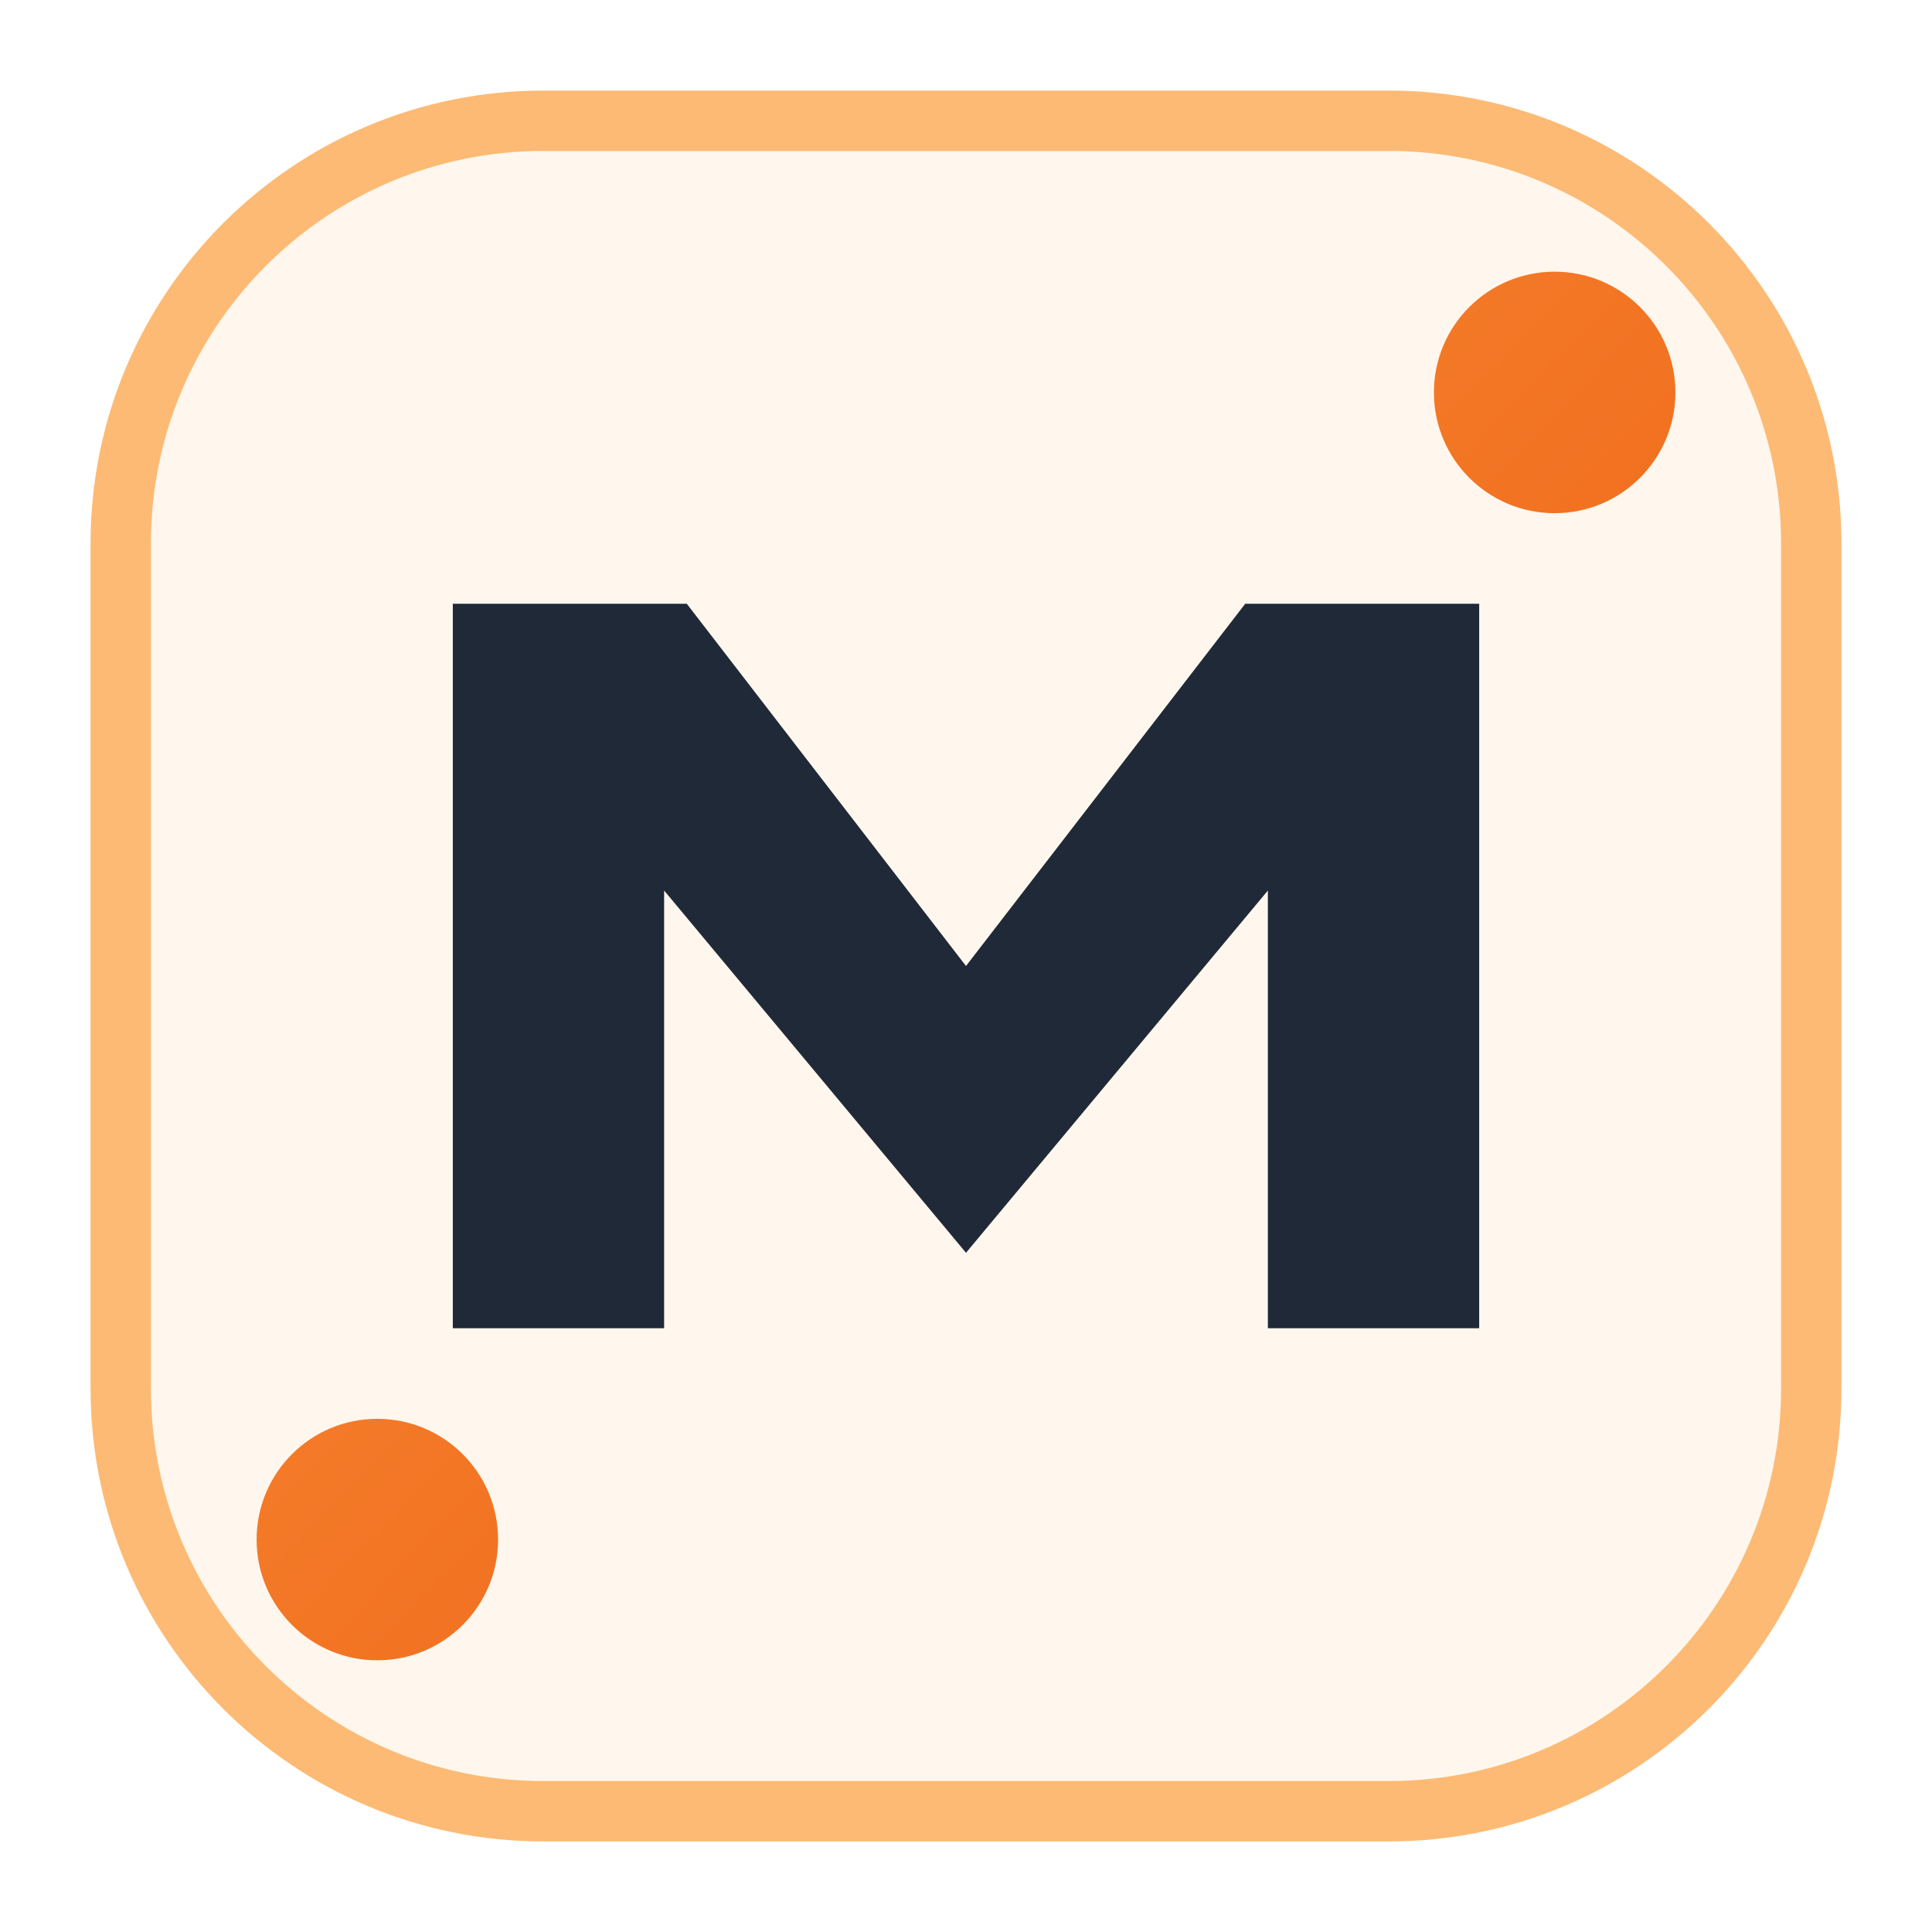
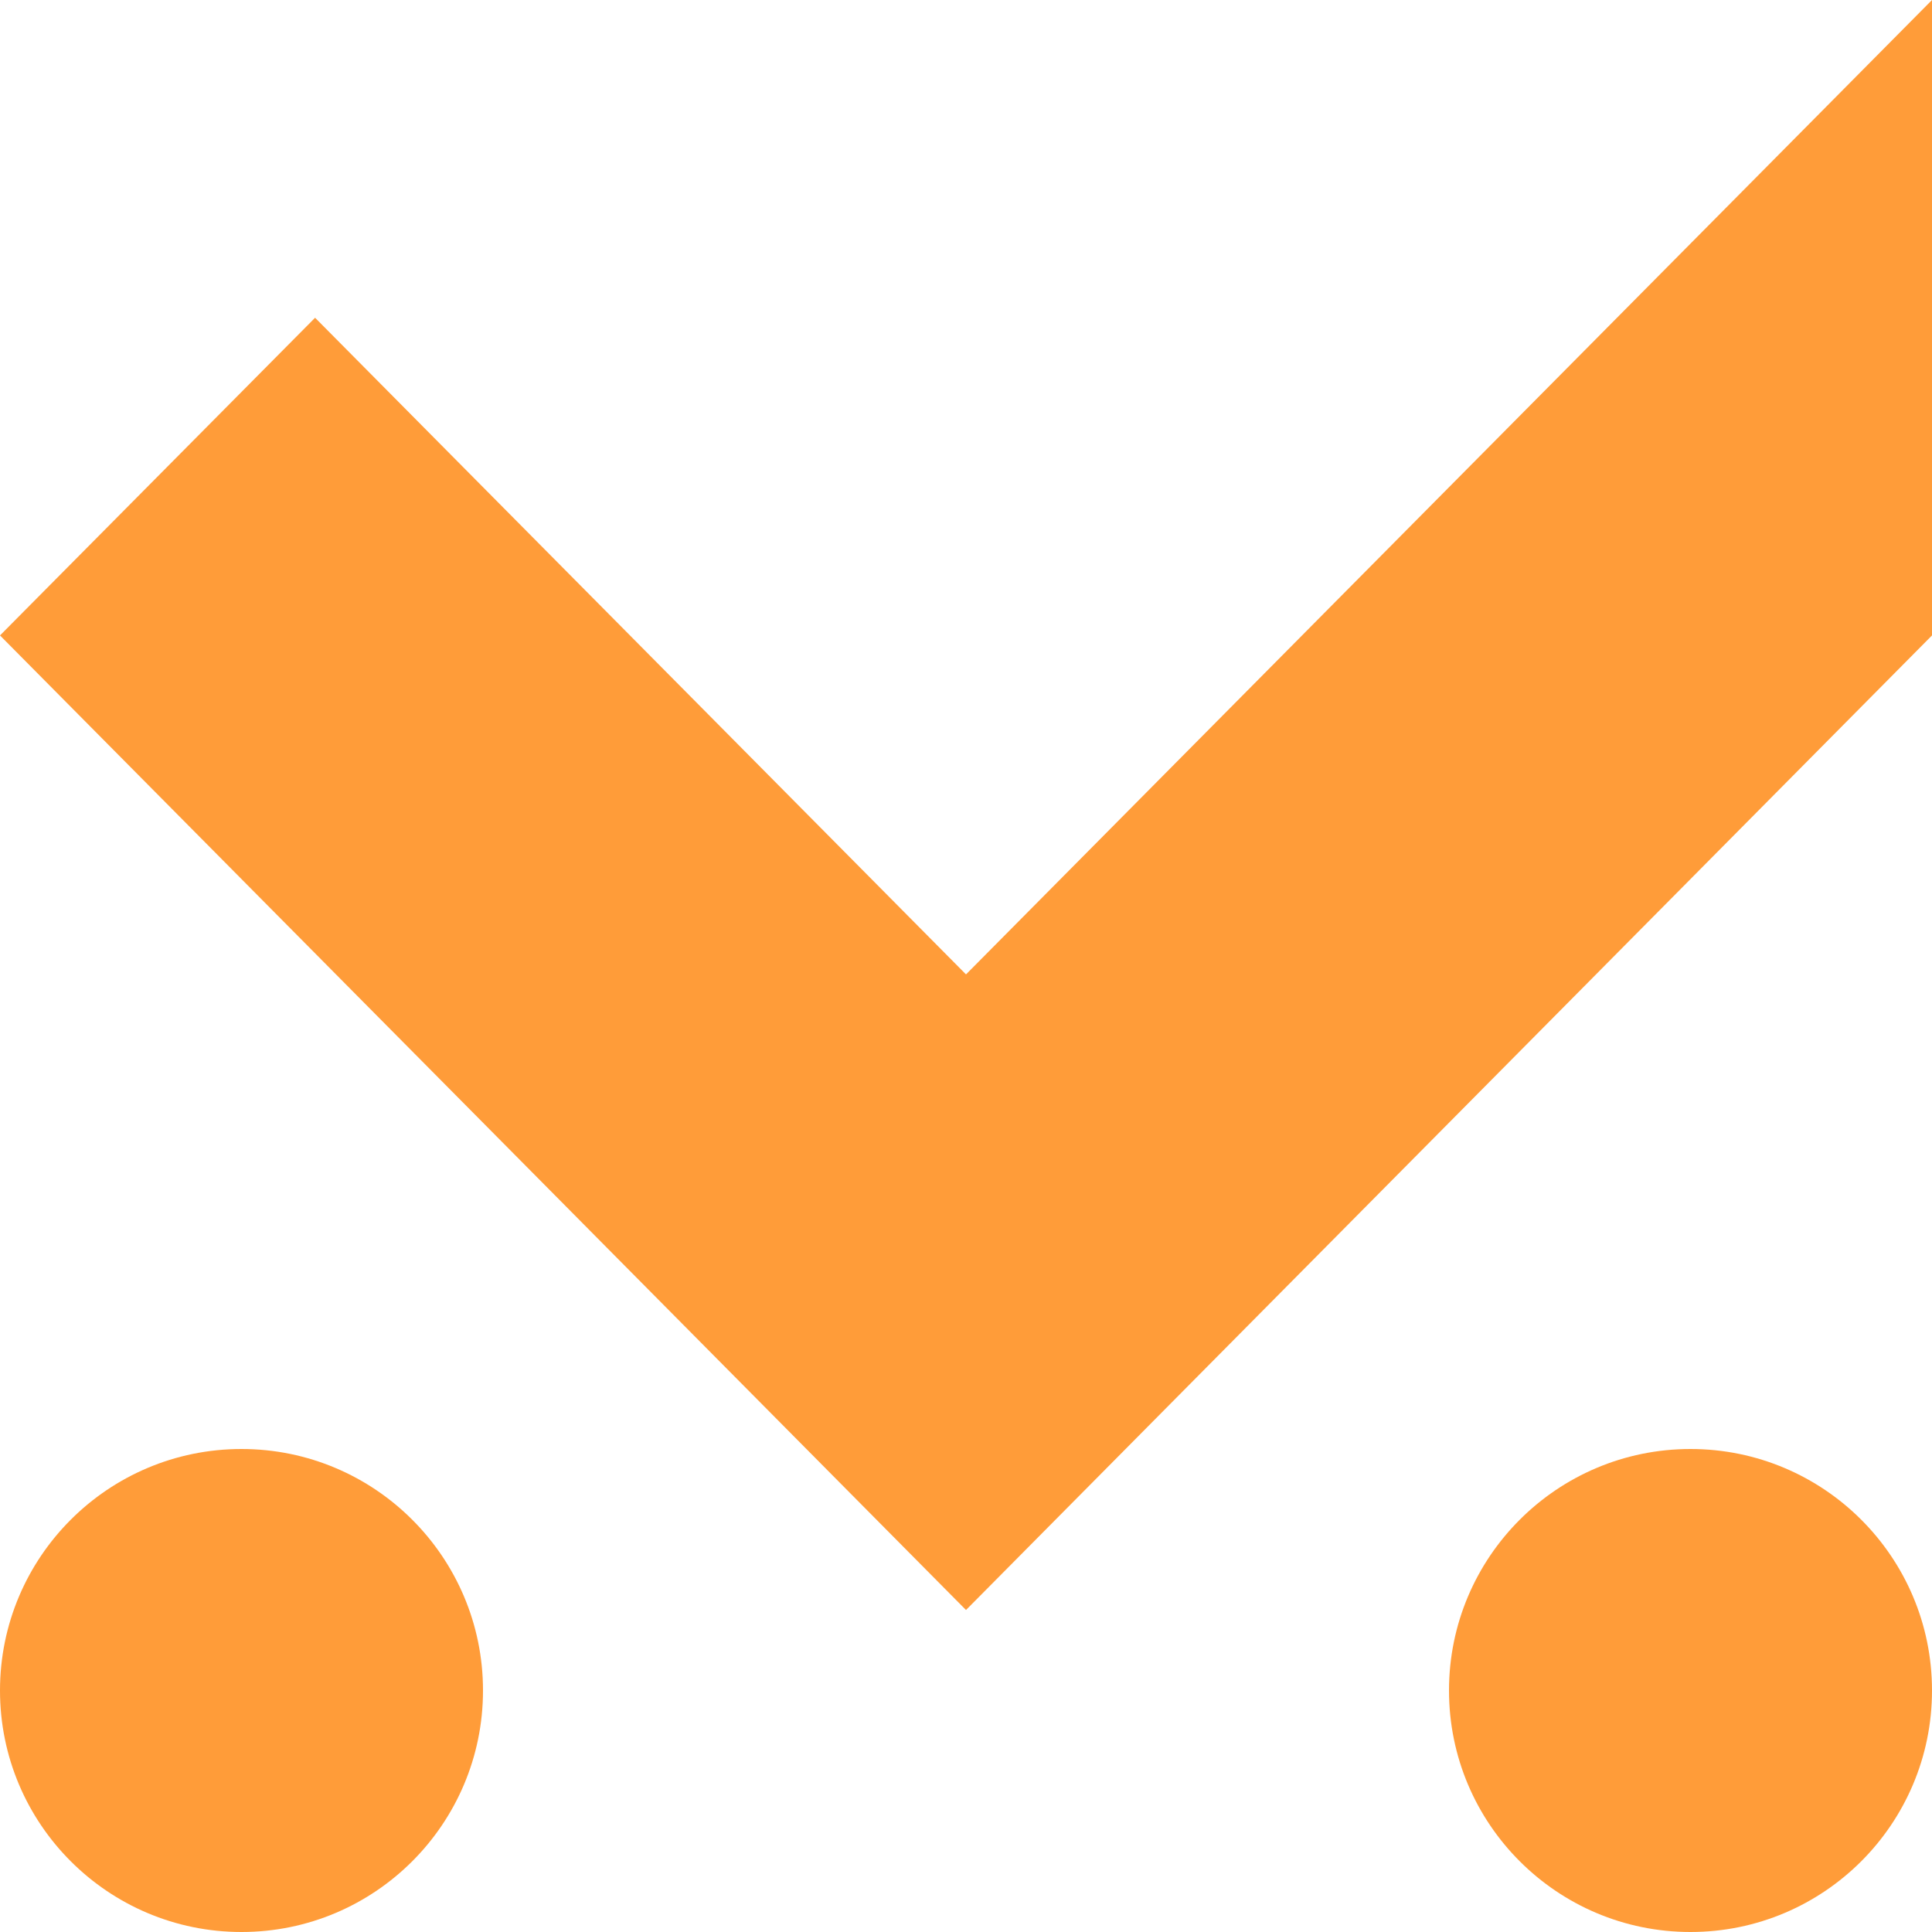
- <svg xmlns="http://www.w3.org/2000/svg" width="128" height="128" viewBox="0 0 128 128" fill="none">
-   <defs>
-     <linearGradient id="mkzGradient" x1="16" y1="20" x2="112" y2="112" gradientUnits="userSpaceOnUse">
-       <stop stop-color="#FB923C" />
-       <stop offset="1" stop-color="#EA580C" />
-     </linearGradient>
-   </defs>
-   <rect x="8" y="8" width="112" height="112" rx="28" fill="#FFF7ED" />
-   <rect x="8" y="8" width="112" height="112" rx="28" stroke="#FDBA74" stroke-width="4" />
-   <path d="M30 88V40H45.5L64 64L82.5 40H98V88H84V59L64 83L44 59V88H30Z" fill="#1F2937" />
-   <circle cx="25" cy="102" r="8" fill="url(#mkzGradient)" />
-   <circle cx="103" cy="26" r="8" fill="url(#mkzGradient)" />
+ <svg xmlns="http://www.w3.org/2000/svg" width="512" height="512" viewBox="0 0 512 512" fill="none">
+   <path d="M64 384C99.346 384 128 412.654 128 448C128 483.346 99.346 512 64 512C28.654 512 0 483.346 0 448C0 412.654 28.654 384 64 384Z" fill="#FF9C39" />
+   <path d="M448 384C483.346 384 512 412.654 512 448C512 483.346 483.346 512 448 512C412.654 512 384 483.346 384 448C384 412.654 412.654 384 448 384Z" fill="#FF9C39" />
+   <path d="M512 168.396L256 426.667L0 168.396L83.5 84.208L256 258.229L512 0V168.396Z" fill="#FF9C39" />
</svg>
